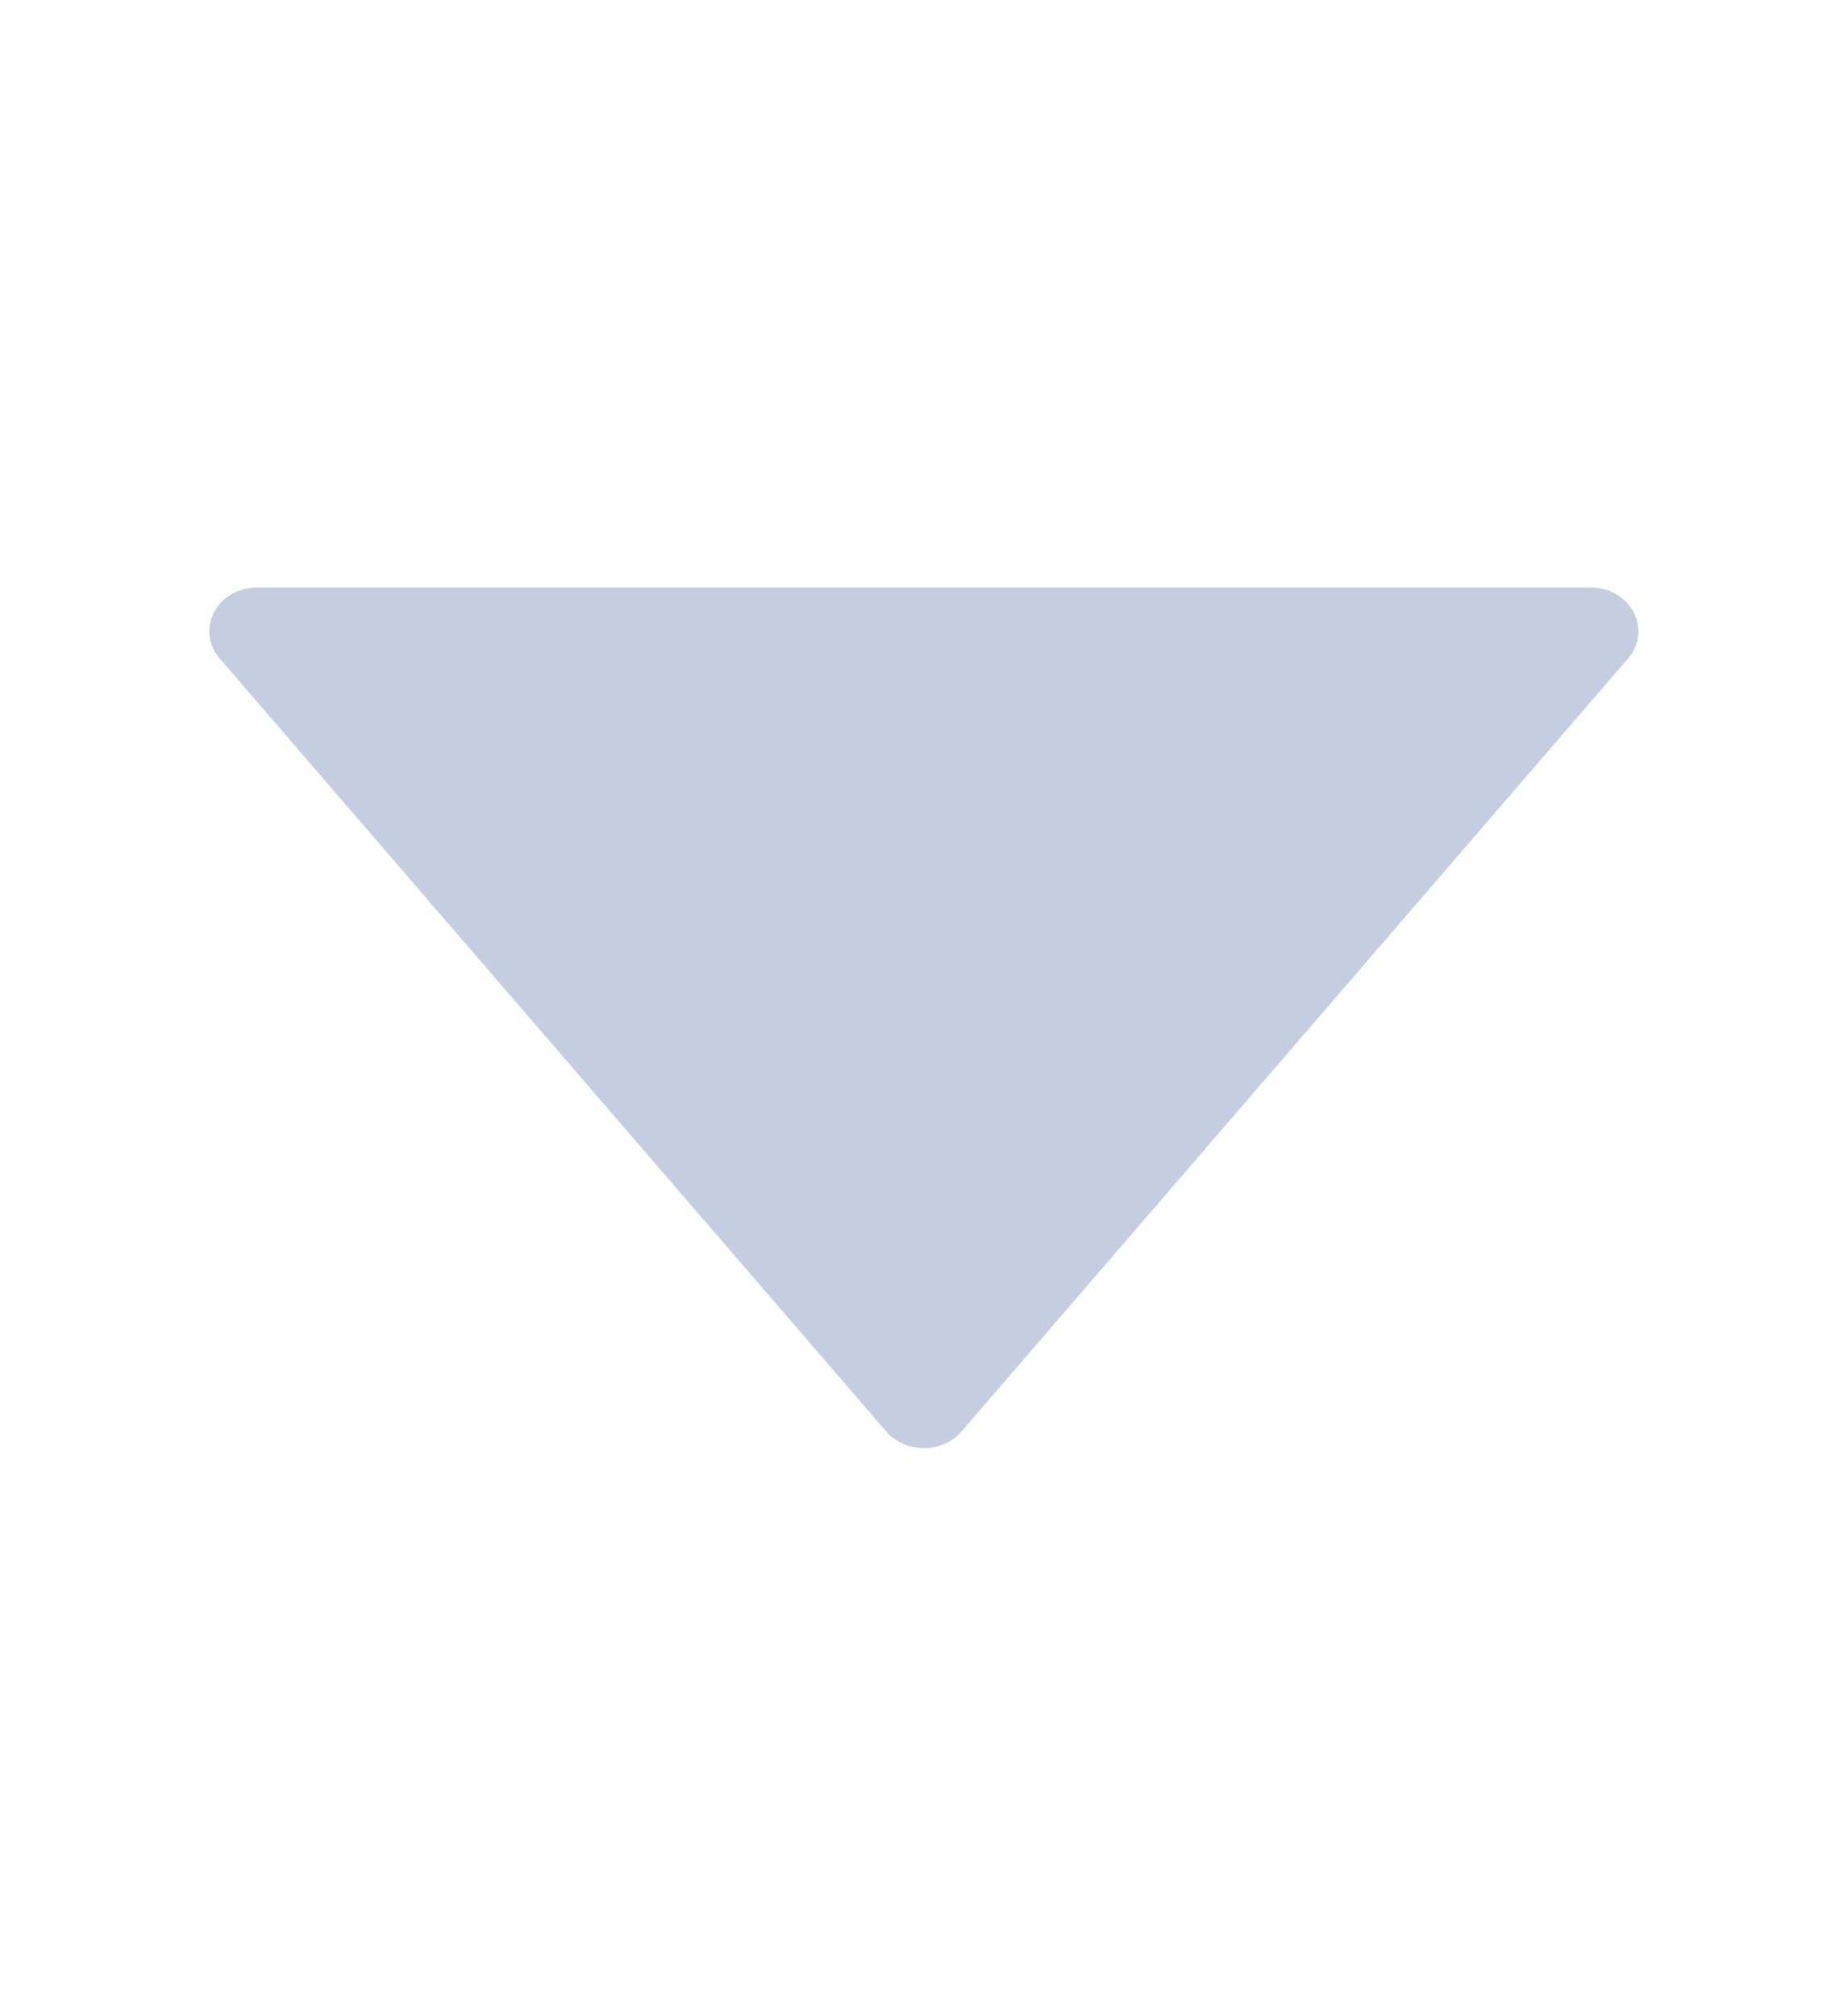
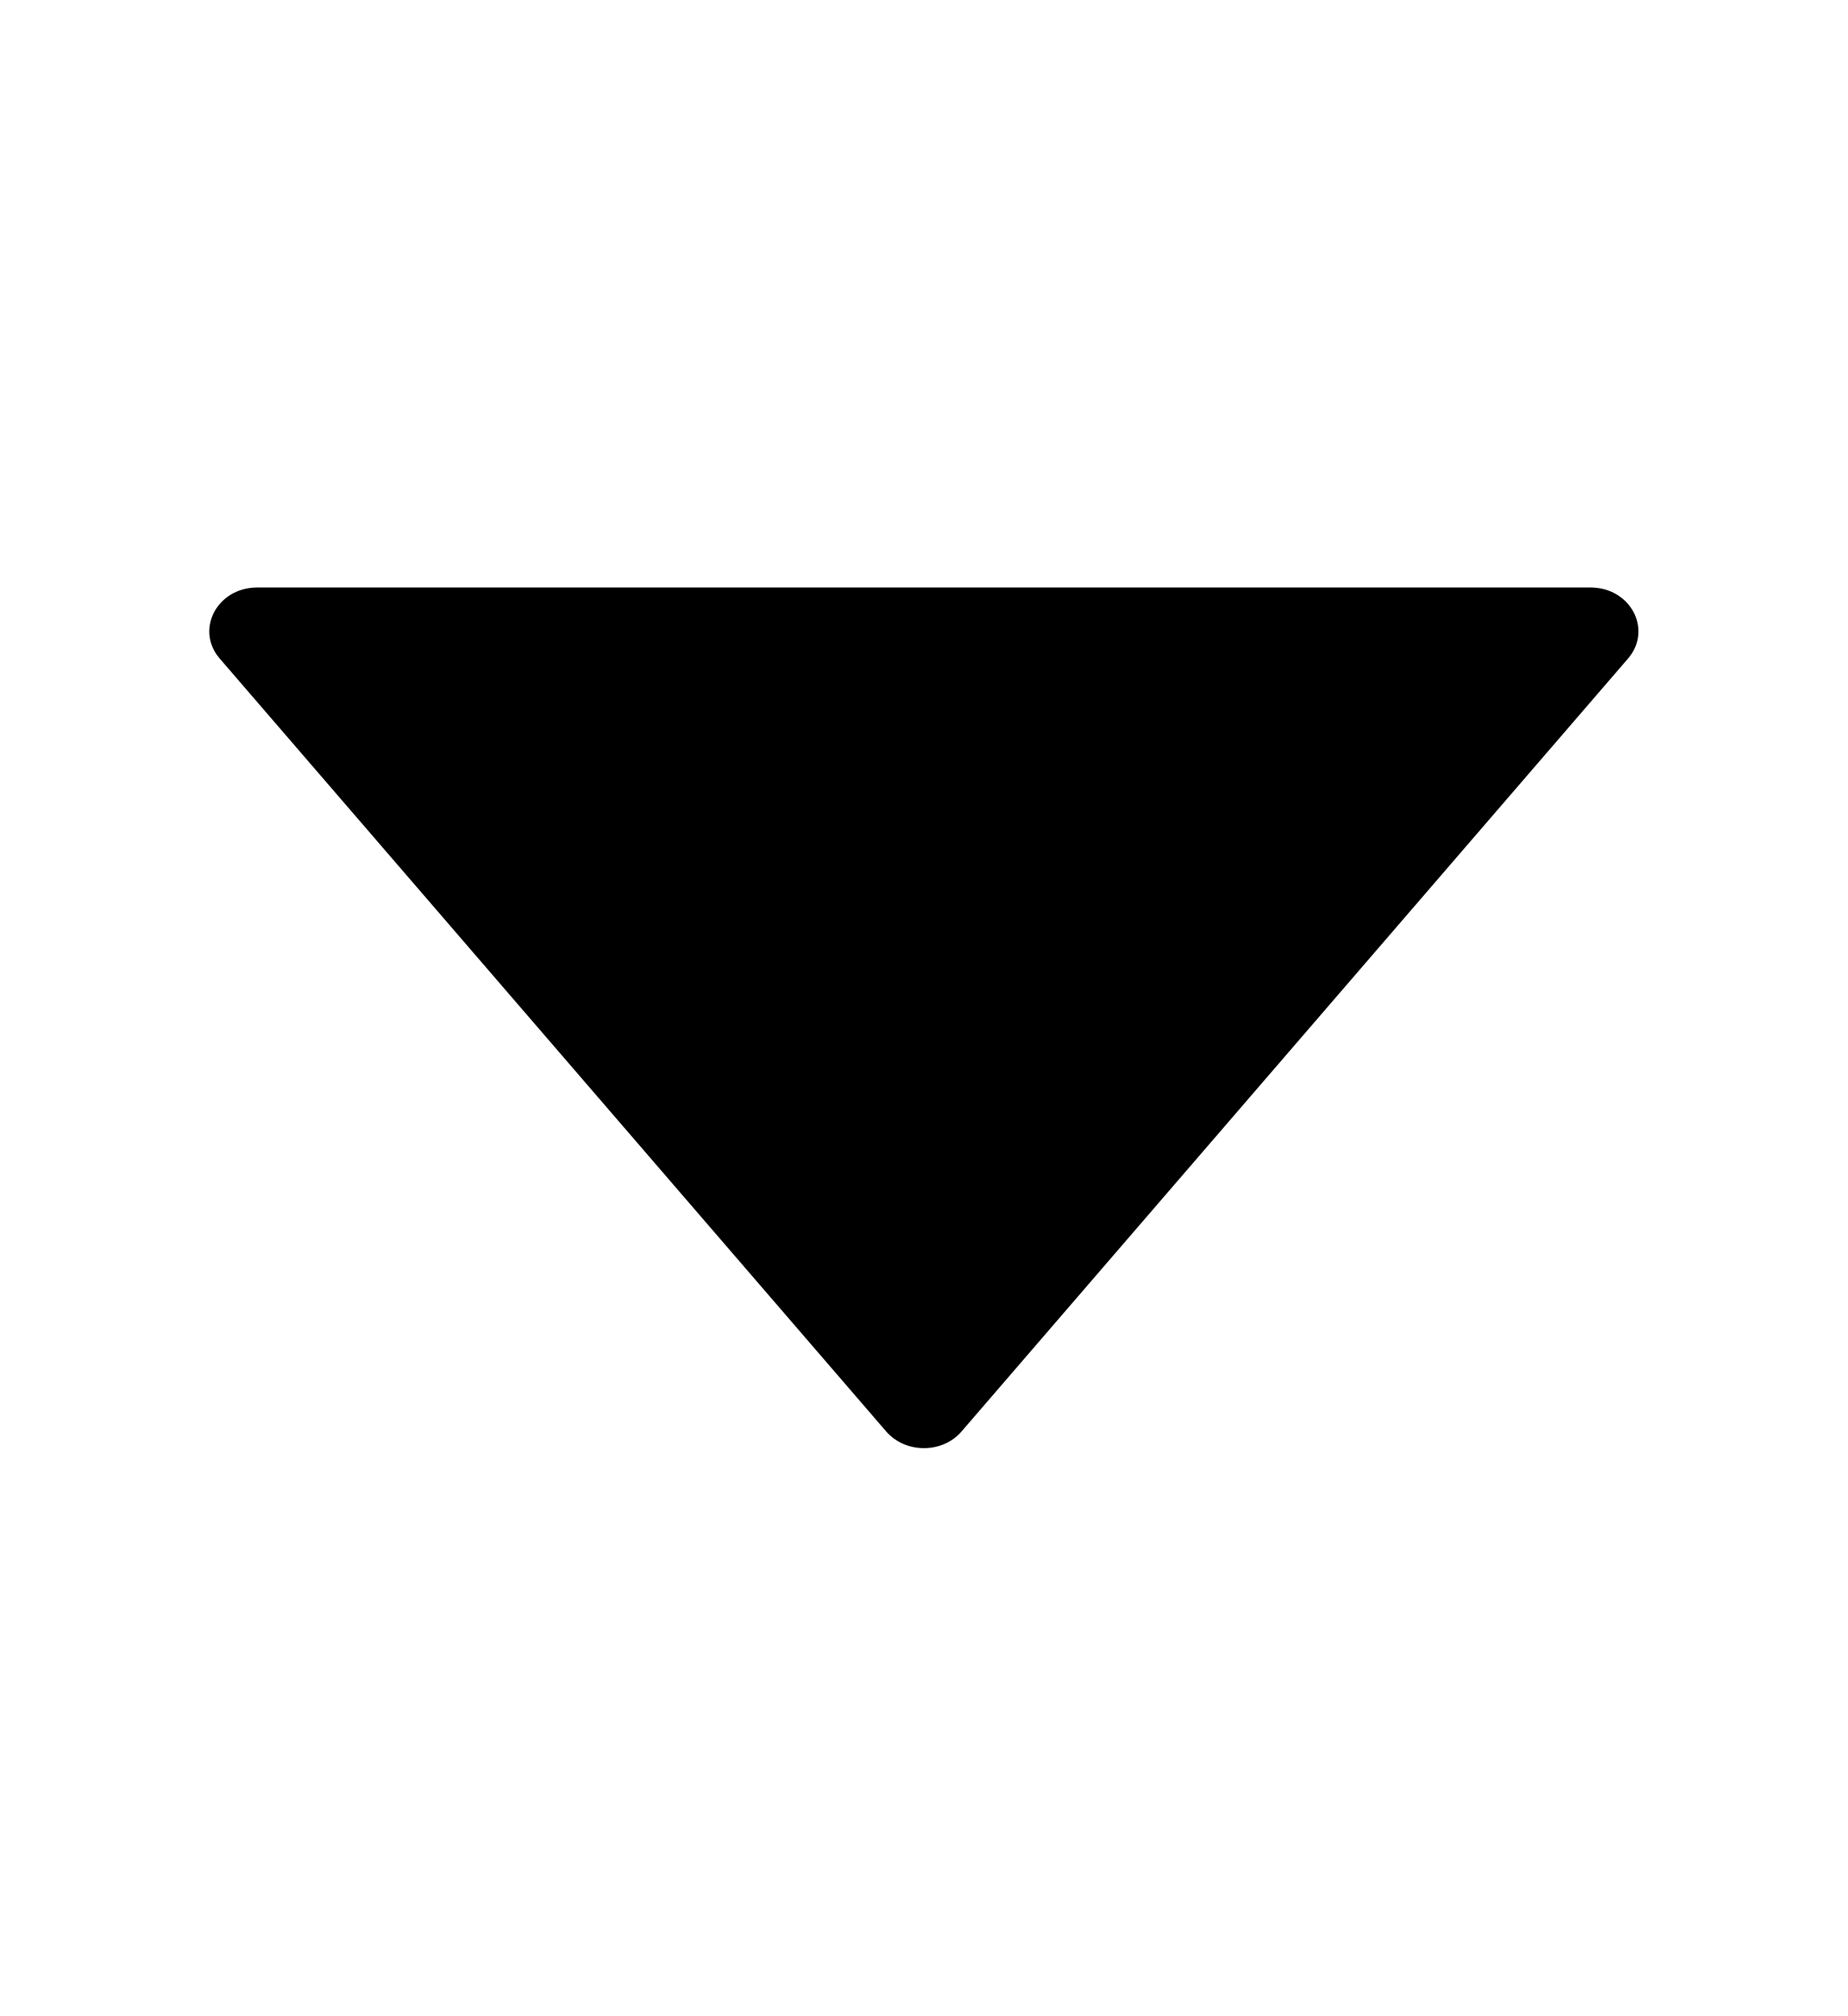
<svg xmlns="http://www.w3.org/2000/svg" viewBox="0 0 11 12" fill="none">
-   <path d="M9.692 3.92L5.724 8.521C5.61 8.653 5.391 8.653 5.276 8.521L1.308 3.92C1.16 3.748 1.293 3.497 1.531 3.497H9.469C9.707 3.497 9.84 3.748 9.692 3.92Z" fill="#C5CEE0" />
+   <path d="M9.692 3.92L5.724 8.521C5.61 8.653 5.391 8.653 5.276 8.521L1.308 3.92C1.16 3.748 1.293 3.497 1.531 3.497H9.469C9.707 3.497 9.84 3.748 9.692 3.92Z" fill="currentColor" />
</svg>
